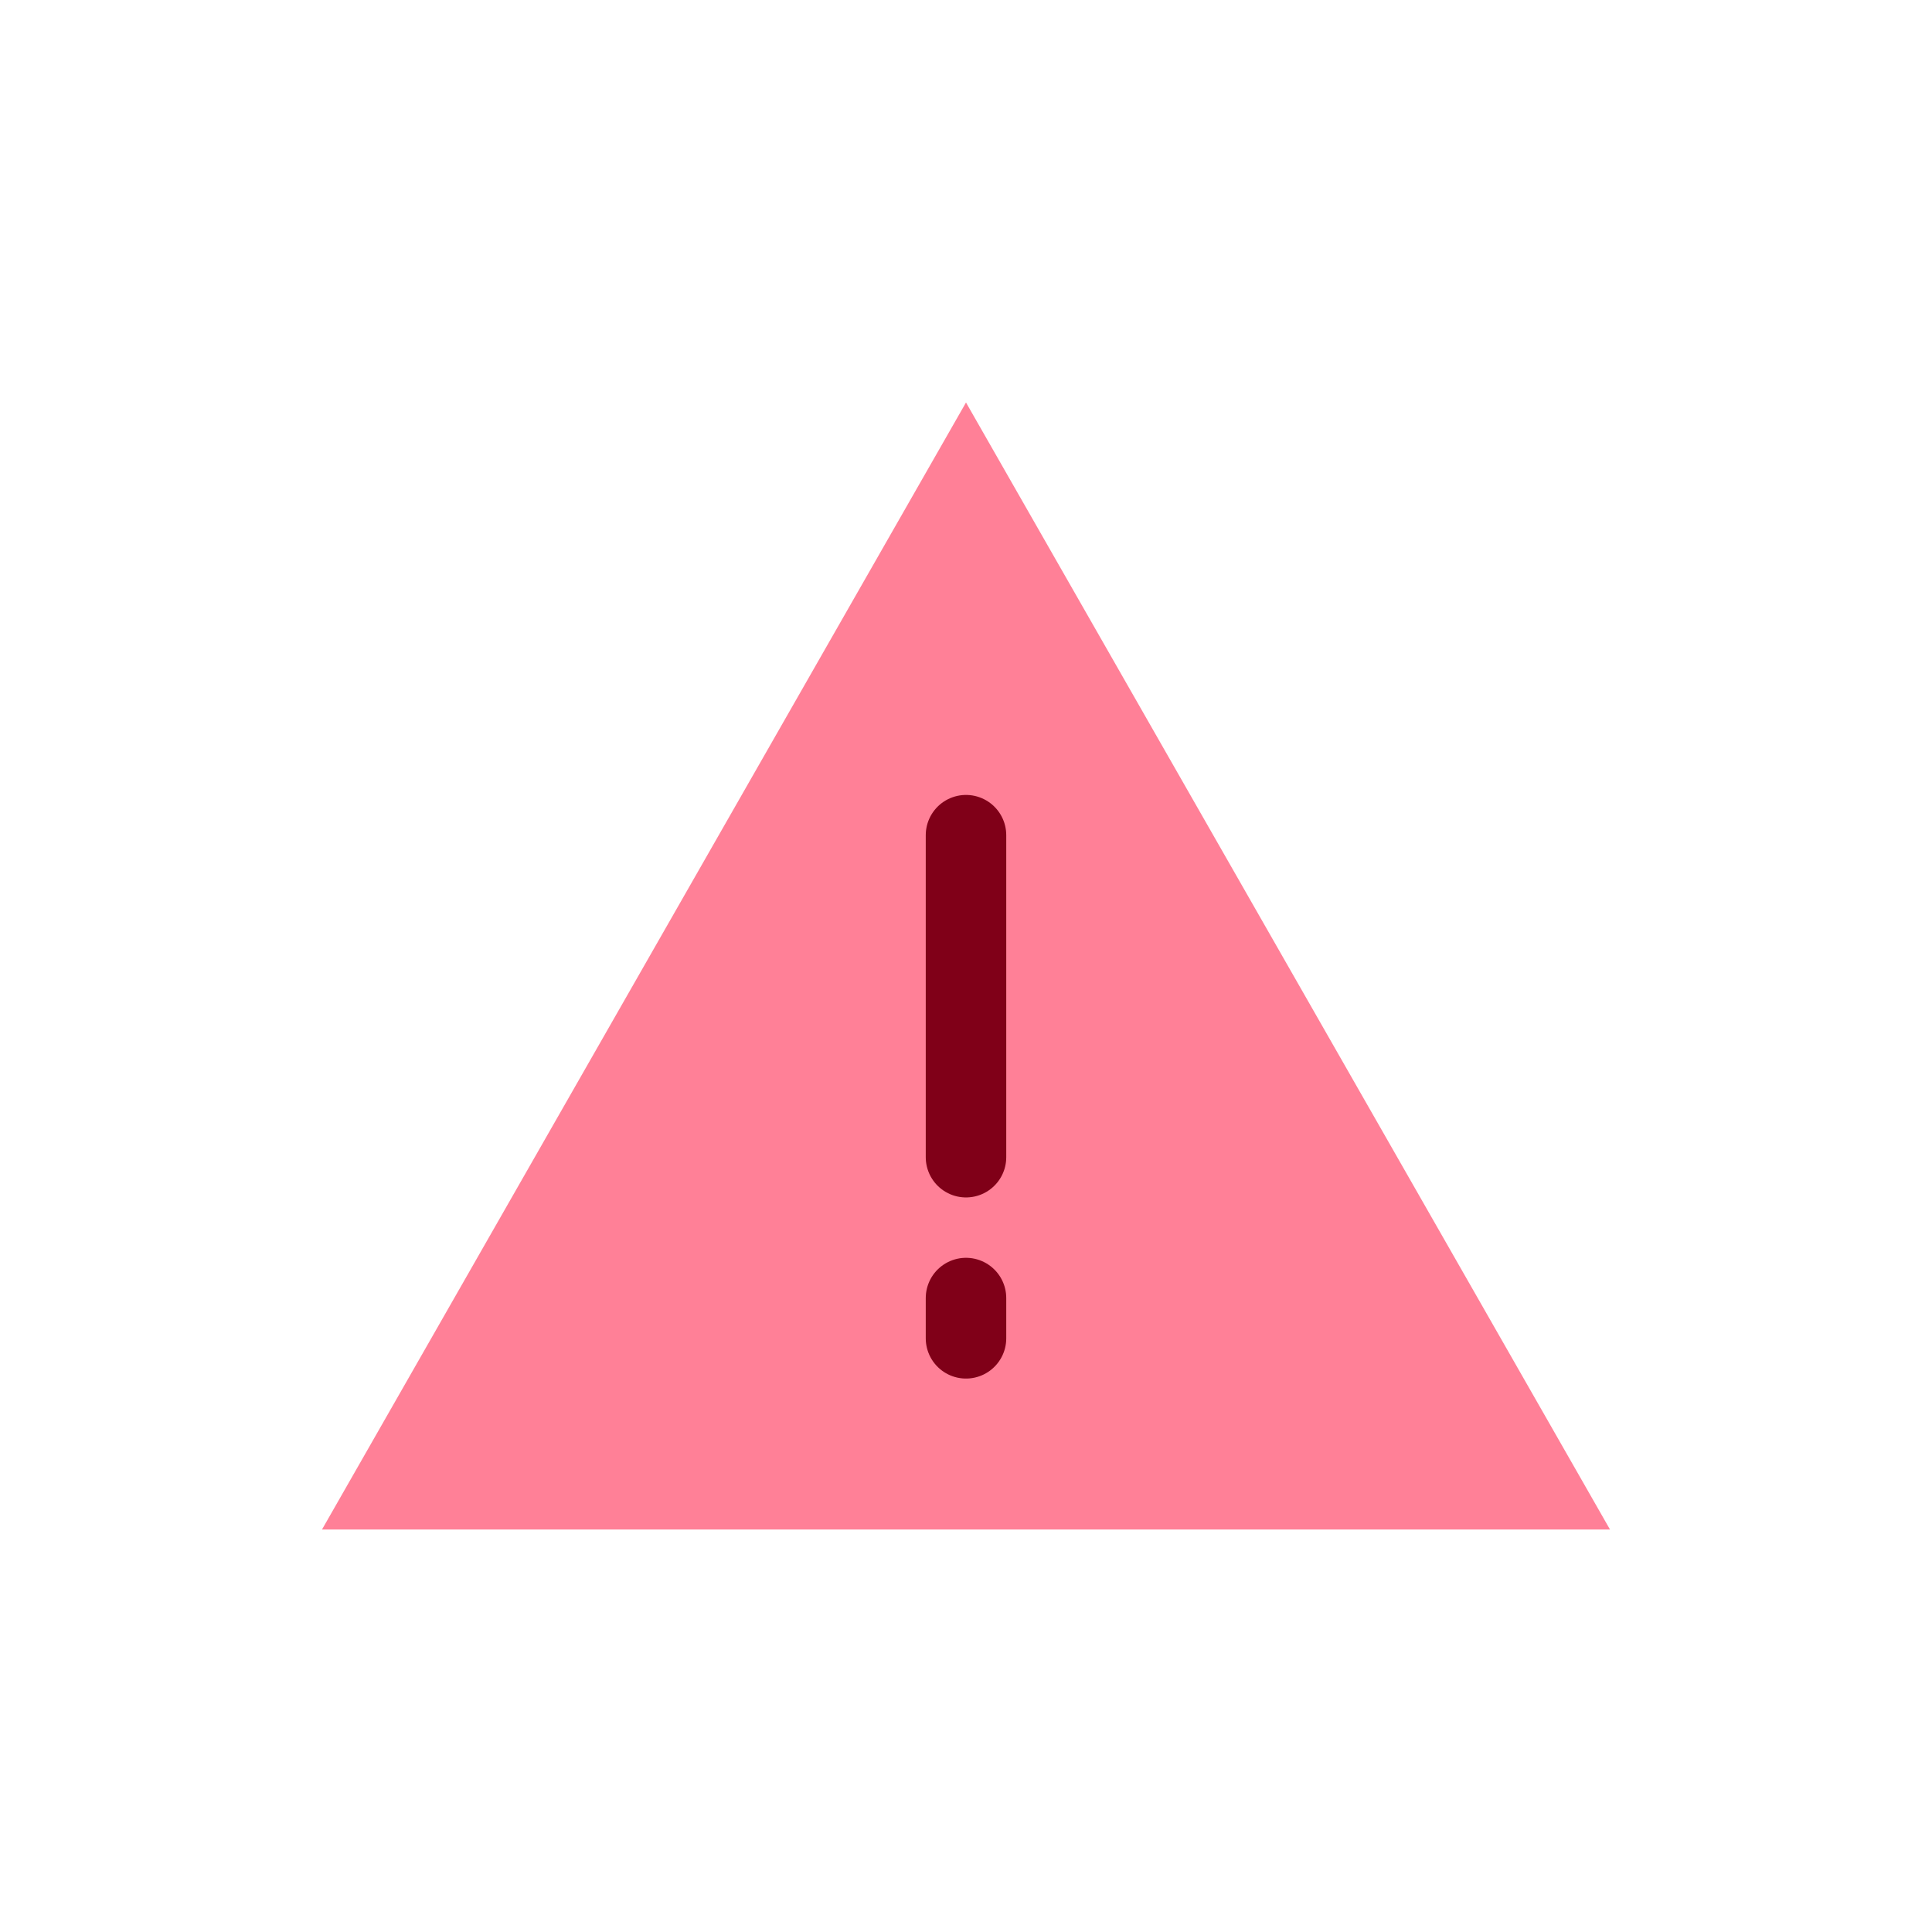
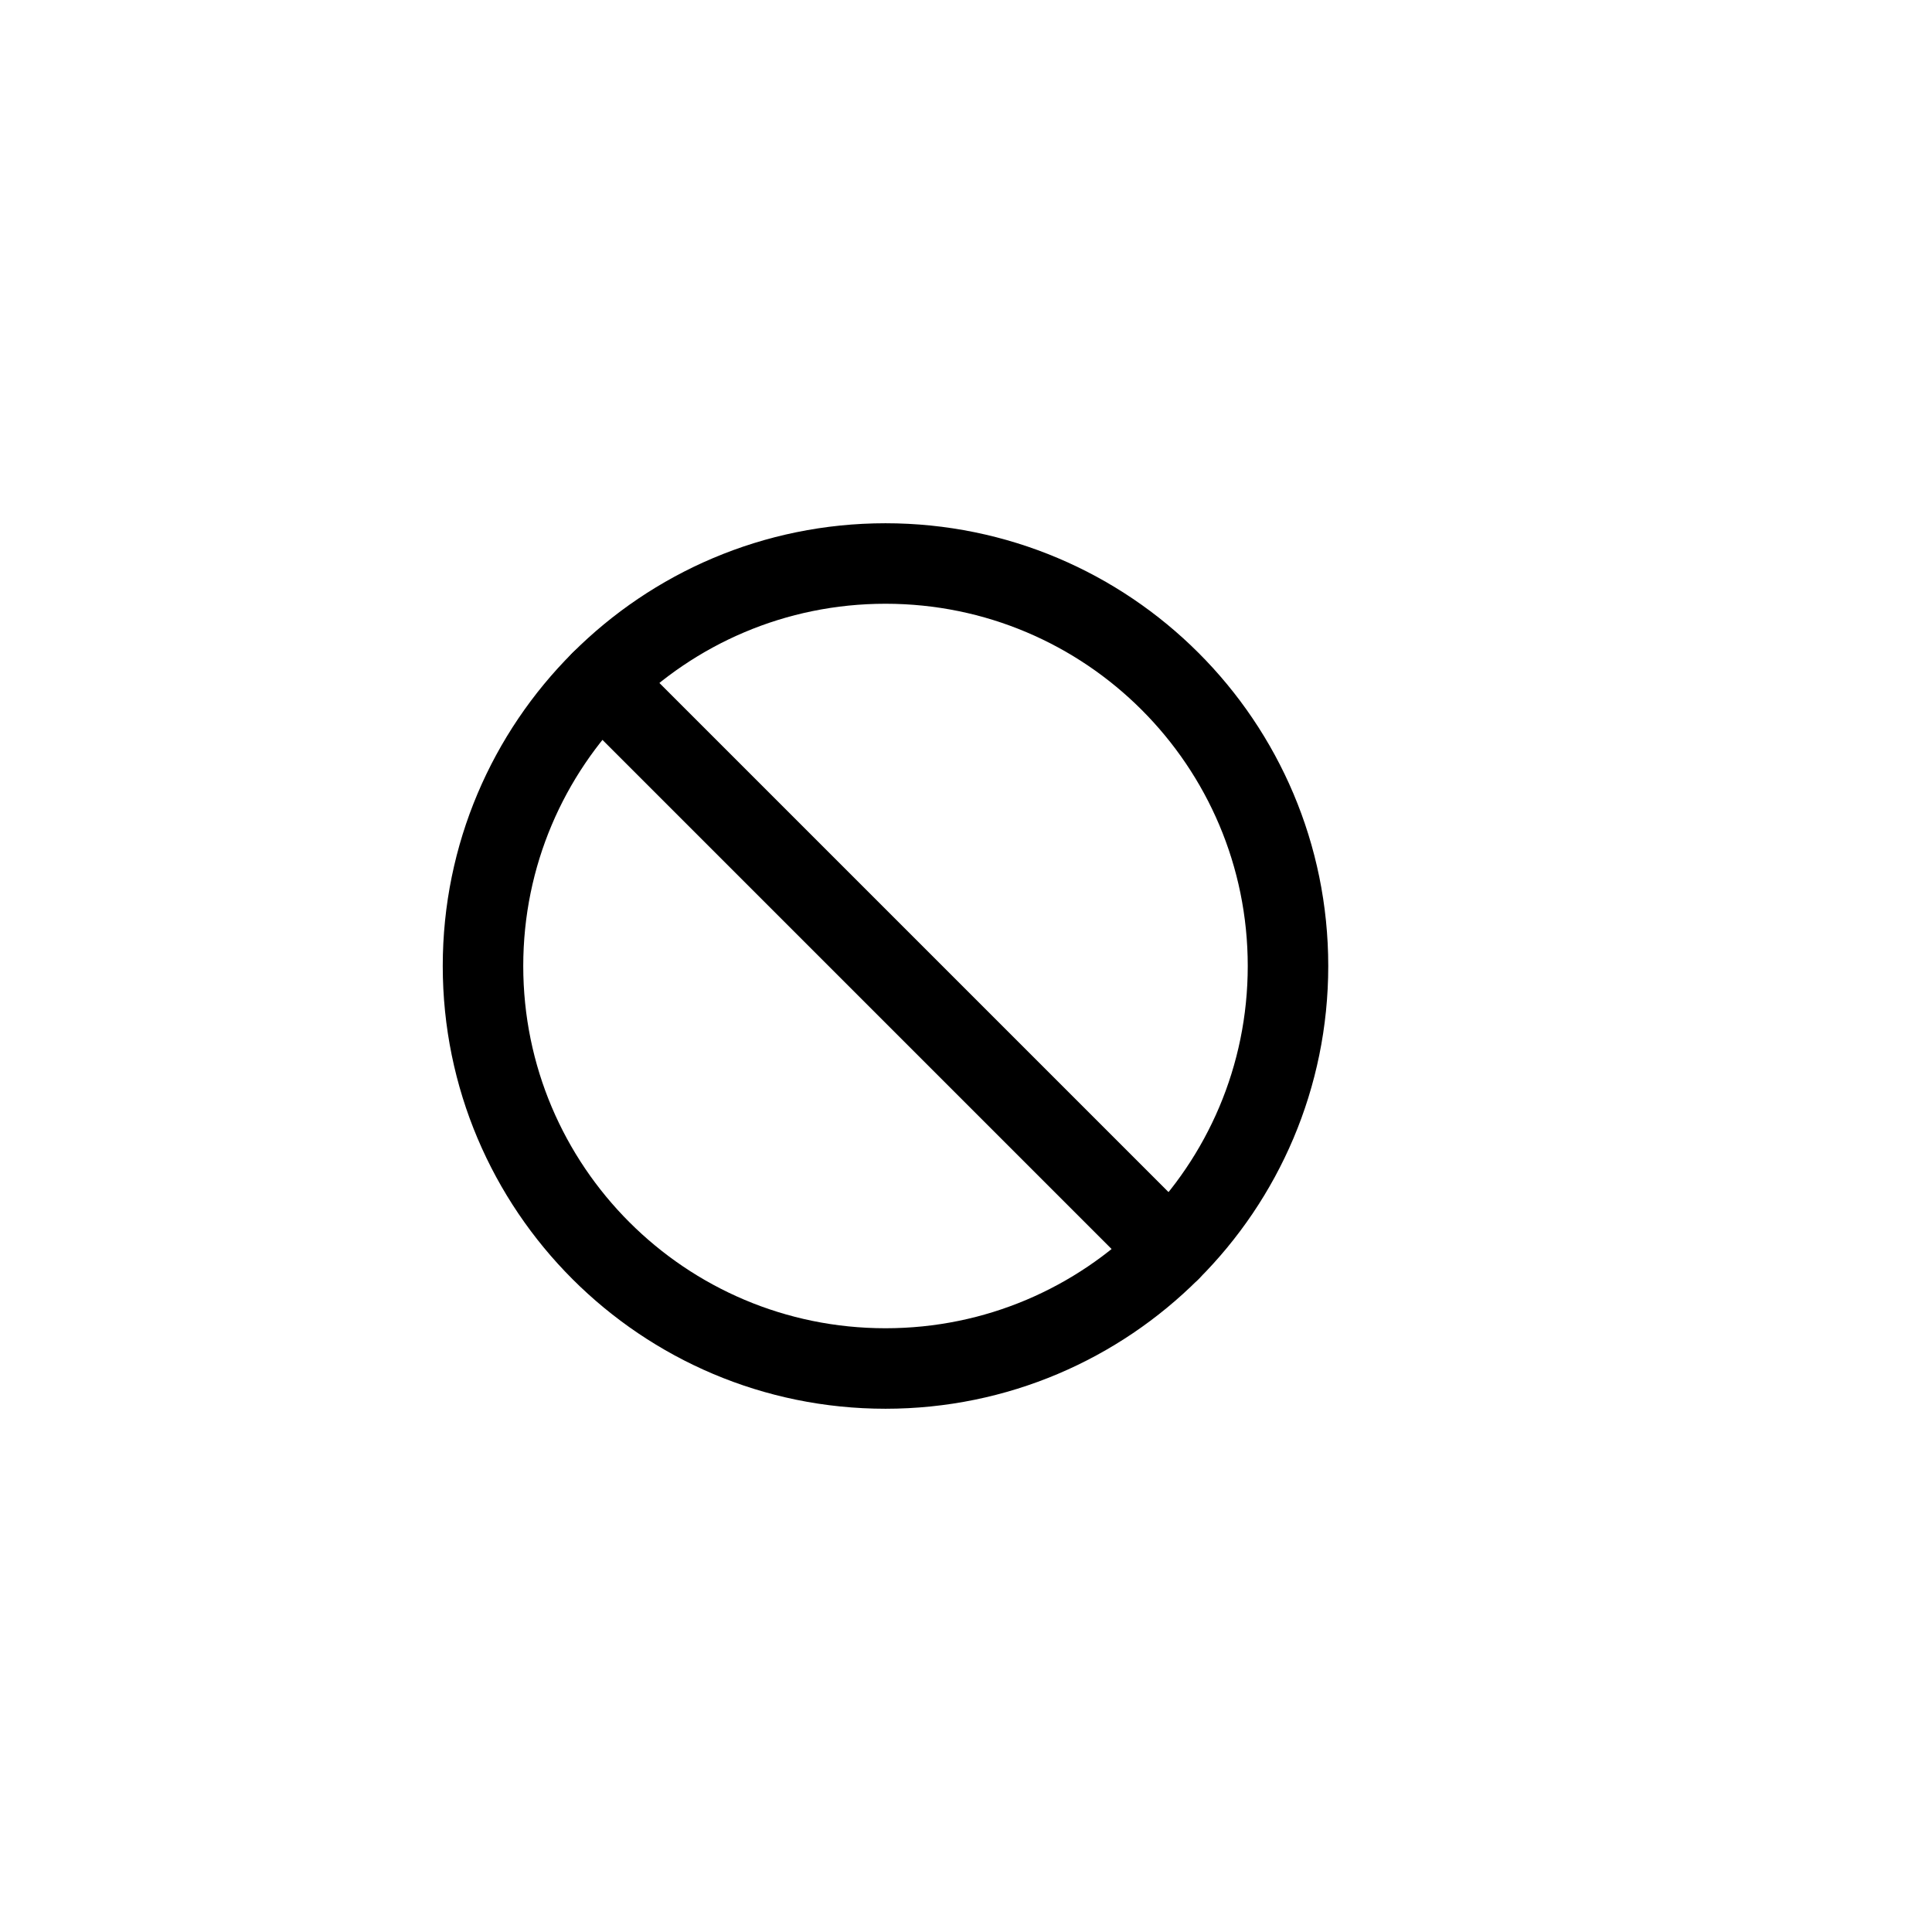
- <svg xmlns="http://www.w3.org/2000/svg" data-name="Layer 1" width="48" height="48" viewBox="0 0 48 48">
-   <path fill="#ff8097" d="M24 10L8 38h32L24 10z" />
-   <path d="M24 20.75v8m0 3.5v1" fill="none" stroke="#800018" stroke-linecap="round" stroke-miterlimit="10" stroke-width="2" />
+ <svg xmlns="http://www.w3.org/2000/svg" width="48" height="48" viewBox="0 0 48 48">
+   <g fill="none" stroke="#000" stroke-linecap="round" stroke-linejoin="round" stroke-width="2">
+     <circle cx="22" cy="24" r="10" />
+     <path d="M14.93 16.93l14.14 14.14" />
+   </g>
</svg>
